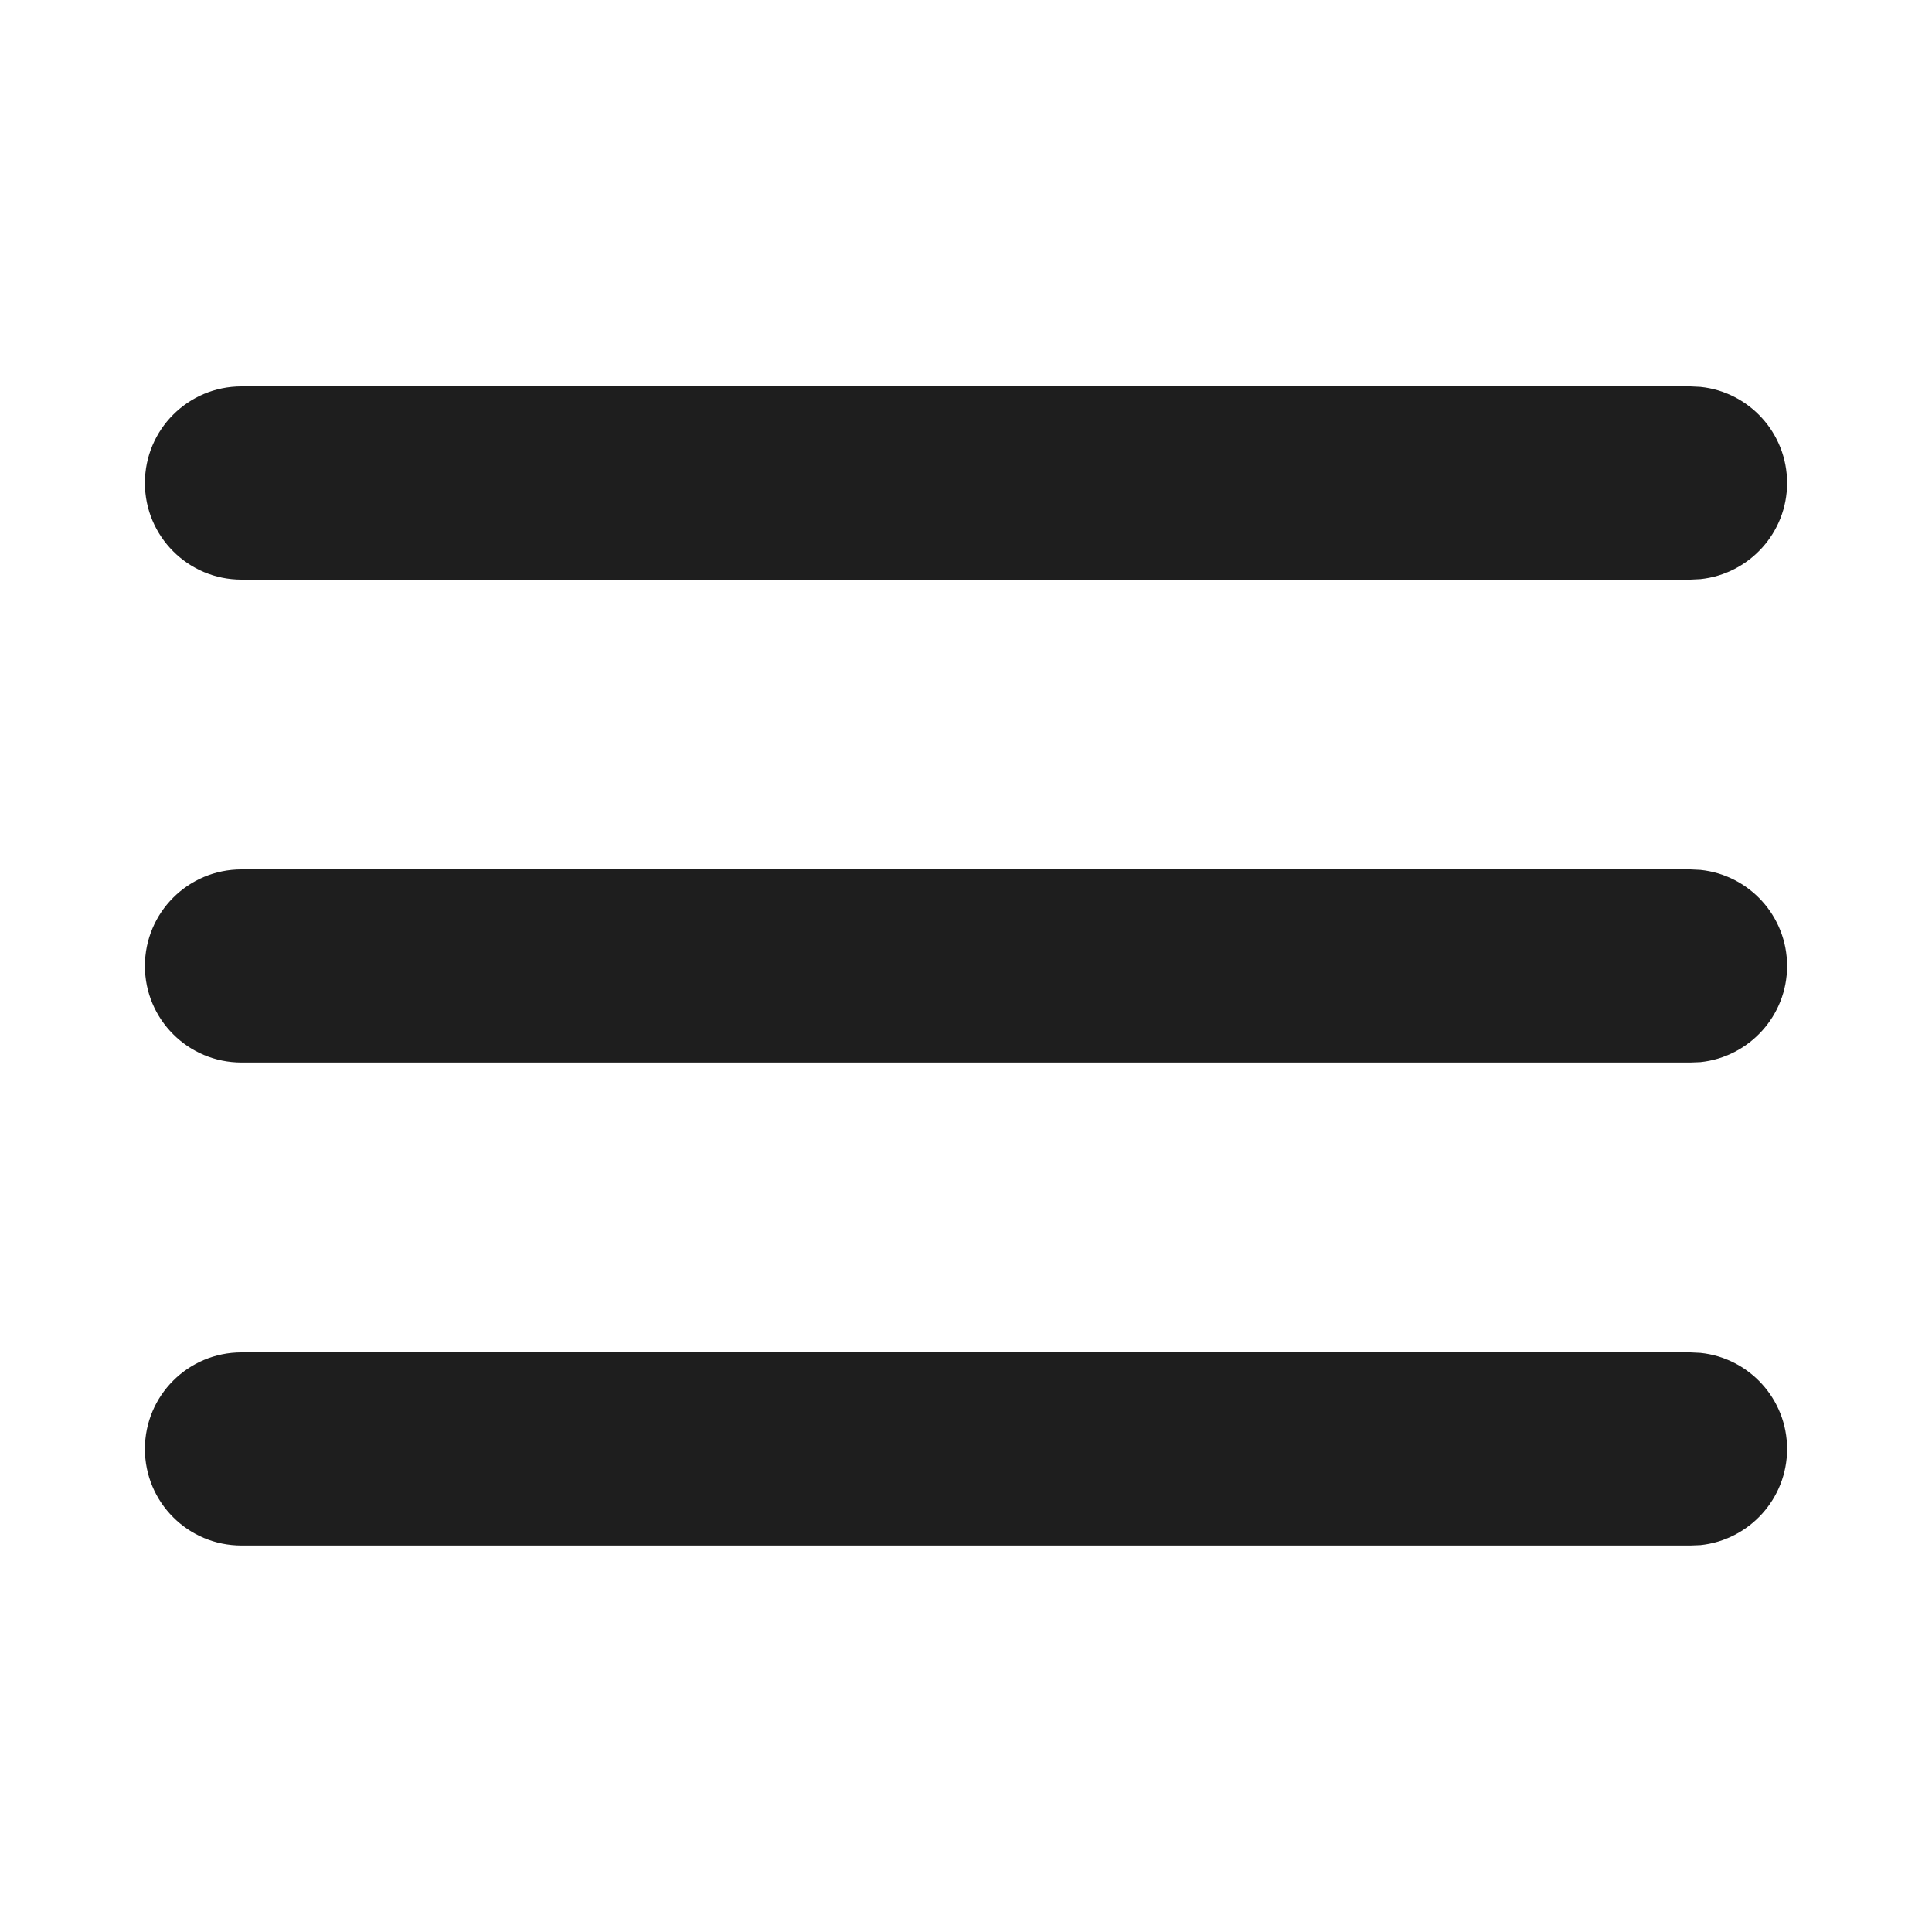
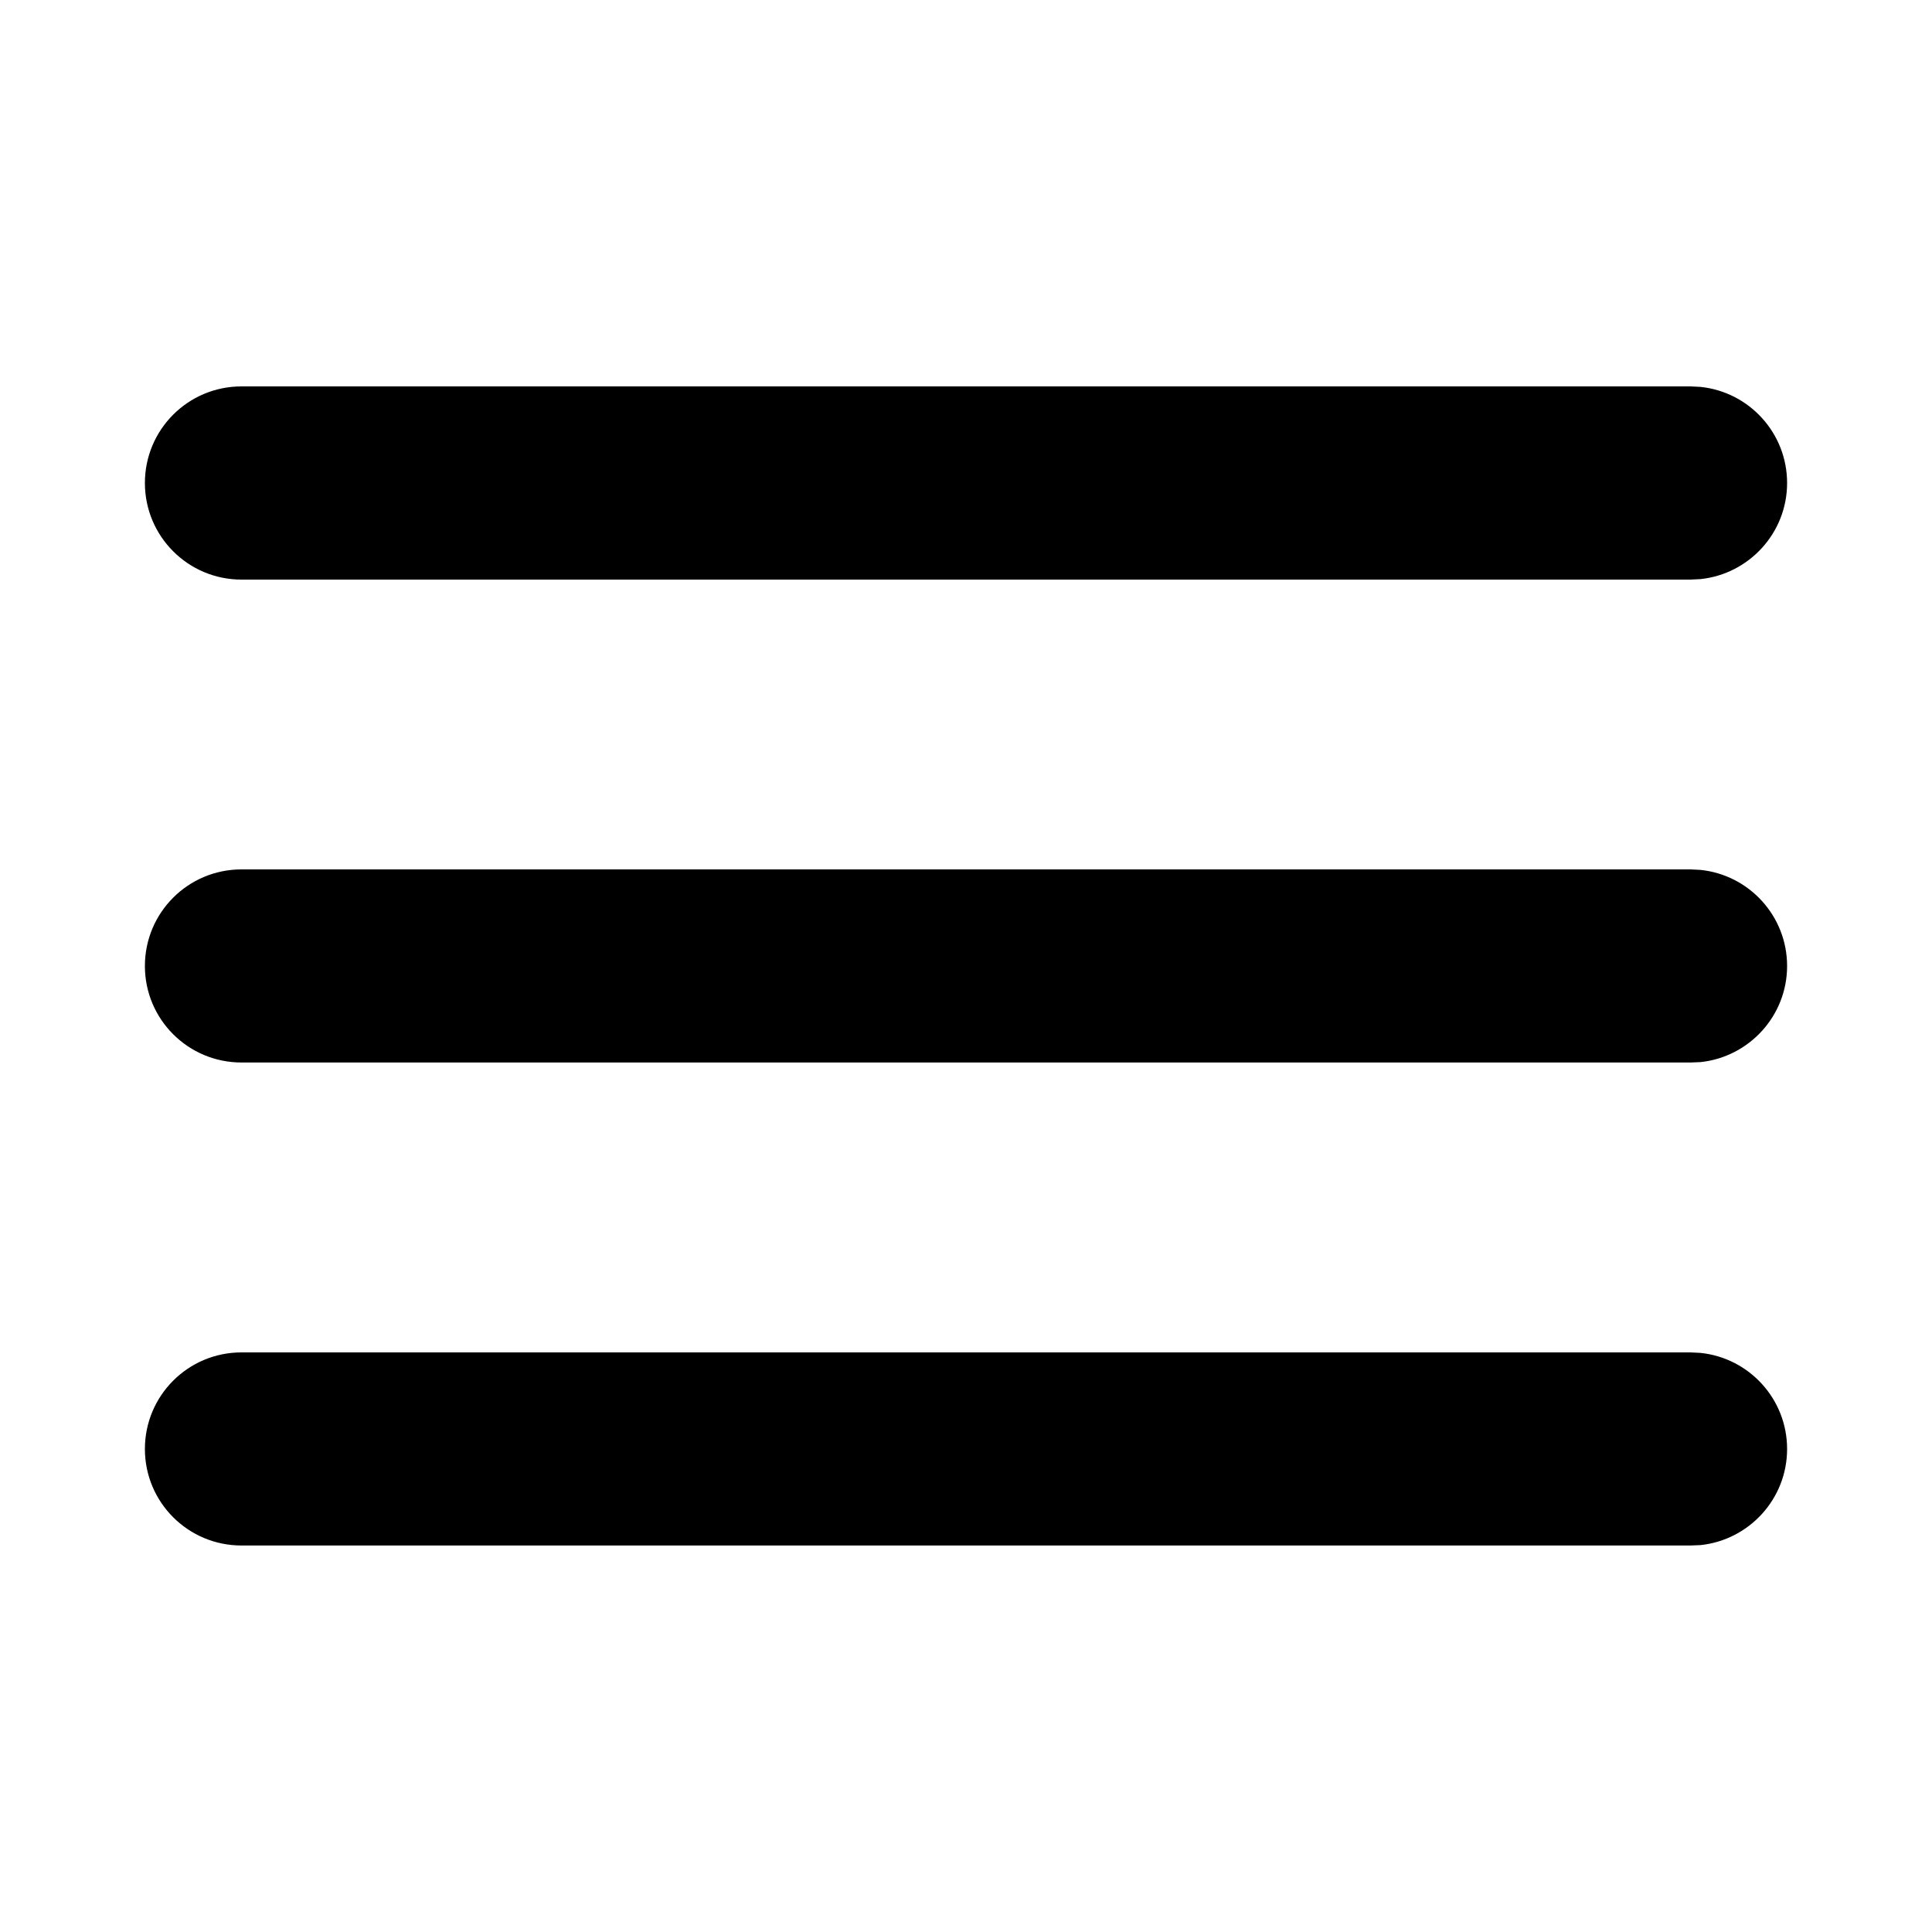
<svg xmlns="http://www.w3.org/2000/svg" width="20" height="20" viewBox="0 0 20 20" fill="none">
-   <path d="M17.602 14.005C18.106 14.056 18.5 14.482 18.5 15C18.5 15.517 18.106 15.943 17.602 15.995L17.5 15.999H2.5C1.947 15.999 1.5 15.552 1.5 15C1.5 14.447 1.947 14 2.5 14H17.5L17.602 14.005Z" fill="#1E1E1E" />
-   <path d="M17.602 9.005C18.106 9.056 18.5 9.482 18.5 10C18.5 10.517 18.106 10.943 17.602 10.995L17.5 10.999H2.5C1.947 10.999 1.5 10.552 1.5 10C1.5 9.447 1.947 9 2.5 9H17.5L17.602 9.005Z" fill="#1E1E1E" />
-   <path d="M17.602 4.005C18.106 4.056 18.5 4.482 18.5 5C18.5 5.517 18.106 5.943 17.602 5.995L17.5 6H2.5C1.947 6 1.5 5.552 1.5 5C1.5 4.447 1.947 4 2.5 4H17.5L17.602 4.005Z" fill="#1E1E1E" />
+   <path d="M17.602 14.005C18.106 14.056 18.5 14.482 18.5 15C18.5 15.517 18.106 15.943 17.602 15.995L17.5 15.999H2.5C1.947 15.999 1.5 15.552 1.5 15C1.5 14.447 1.947 14 2.5 14H17.5L17.602 14.005Z" fill="currentColor" />
+   <path d="M17.602 9.005C18.106 9.056 18.5 9.482 18.5 10C18.5 10.517 18.106 10.943 17.602 10.995L17.5 10.999H2.5C1.947 10.999 1.5 10.552 1.5 10C1.5 9.447 1.947 9 2.5 9H17.5L17.602 9.005Z" fill="currentColor" />
+   <path d="M17.602 4.005C18.106 4.056 18.5 4.482 18.5 5C18.5 5.517 18.106 5.943 17.602 5.995L17.5 6H2.5C1.947 6 1.5 5.552 1.5 5C1.5 4.447 1.947 4 2.5 4H17.5L17.602 4.005Z" fill="currentColor" />
</svg>
